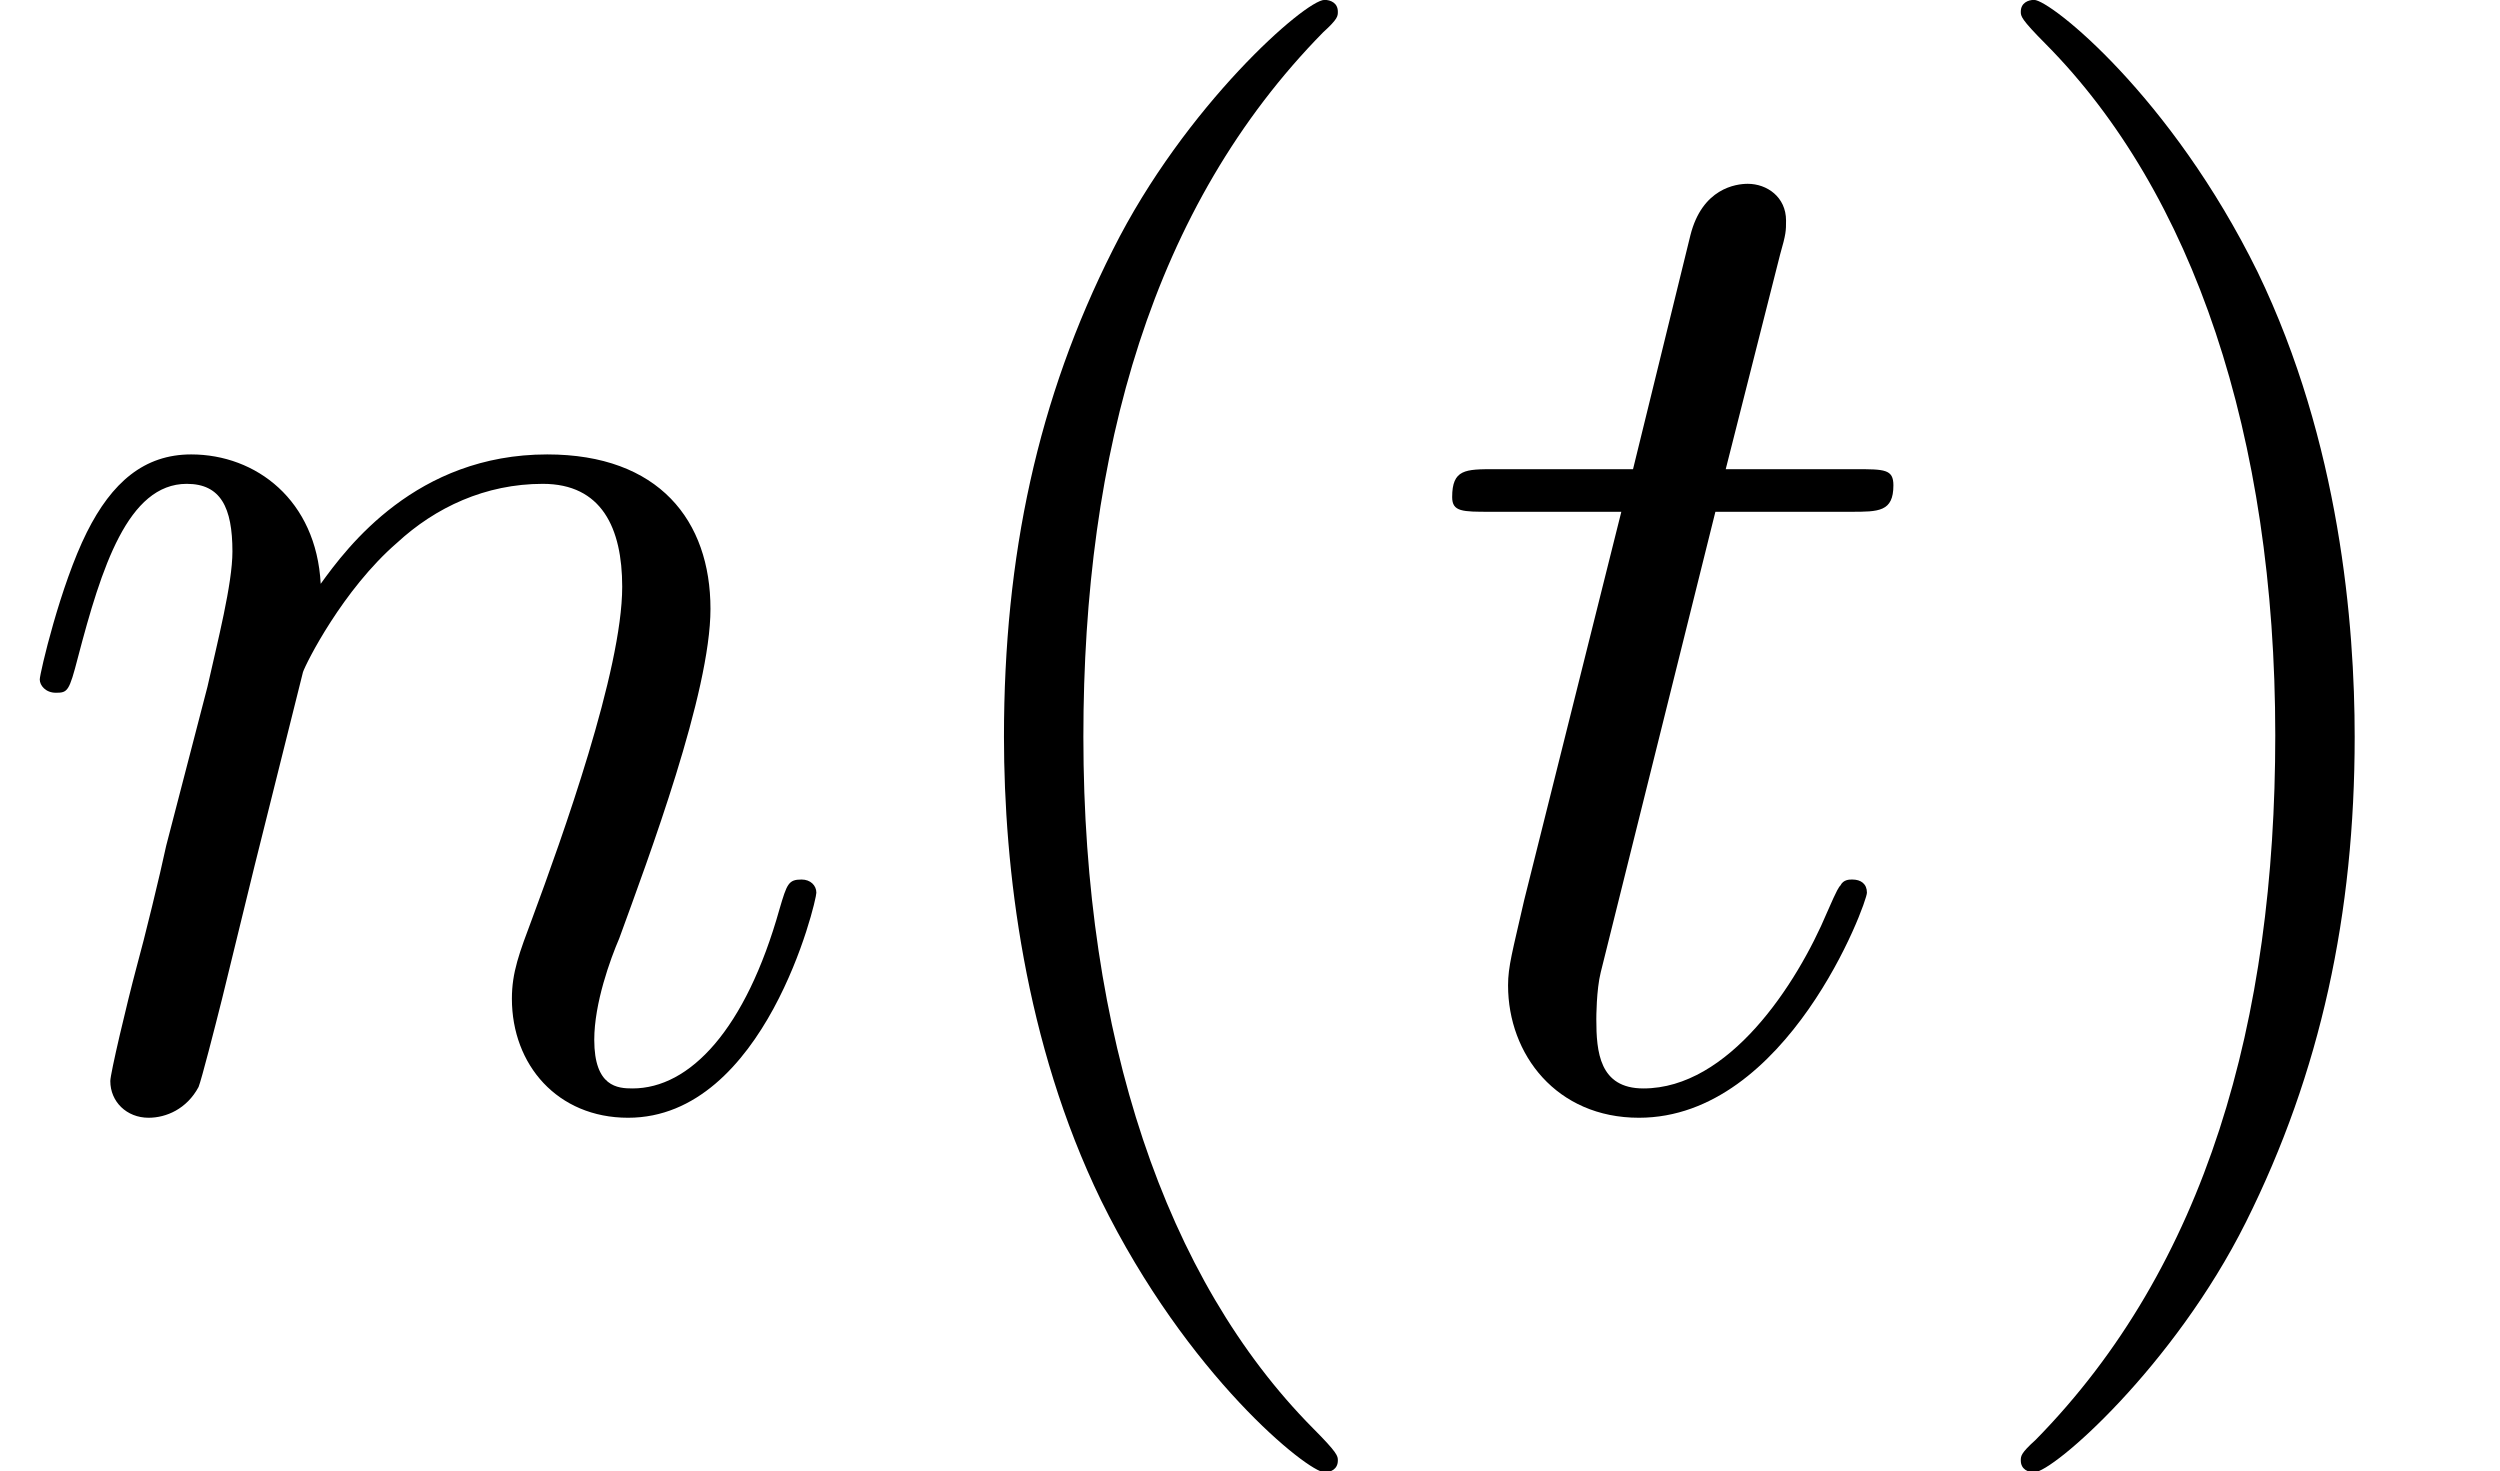
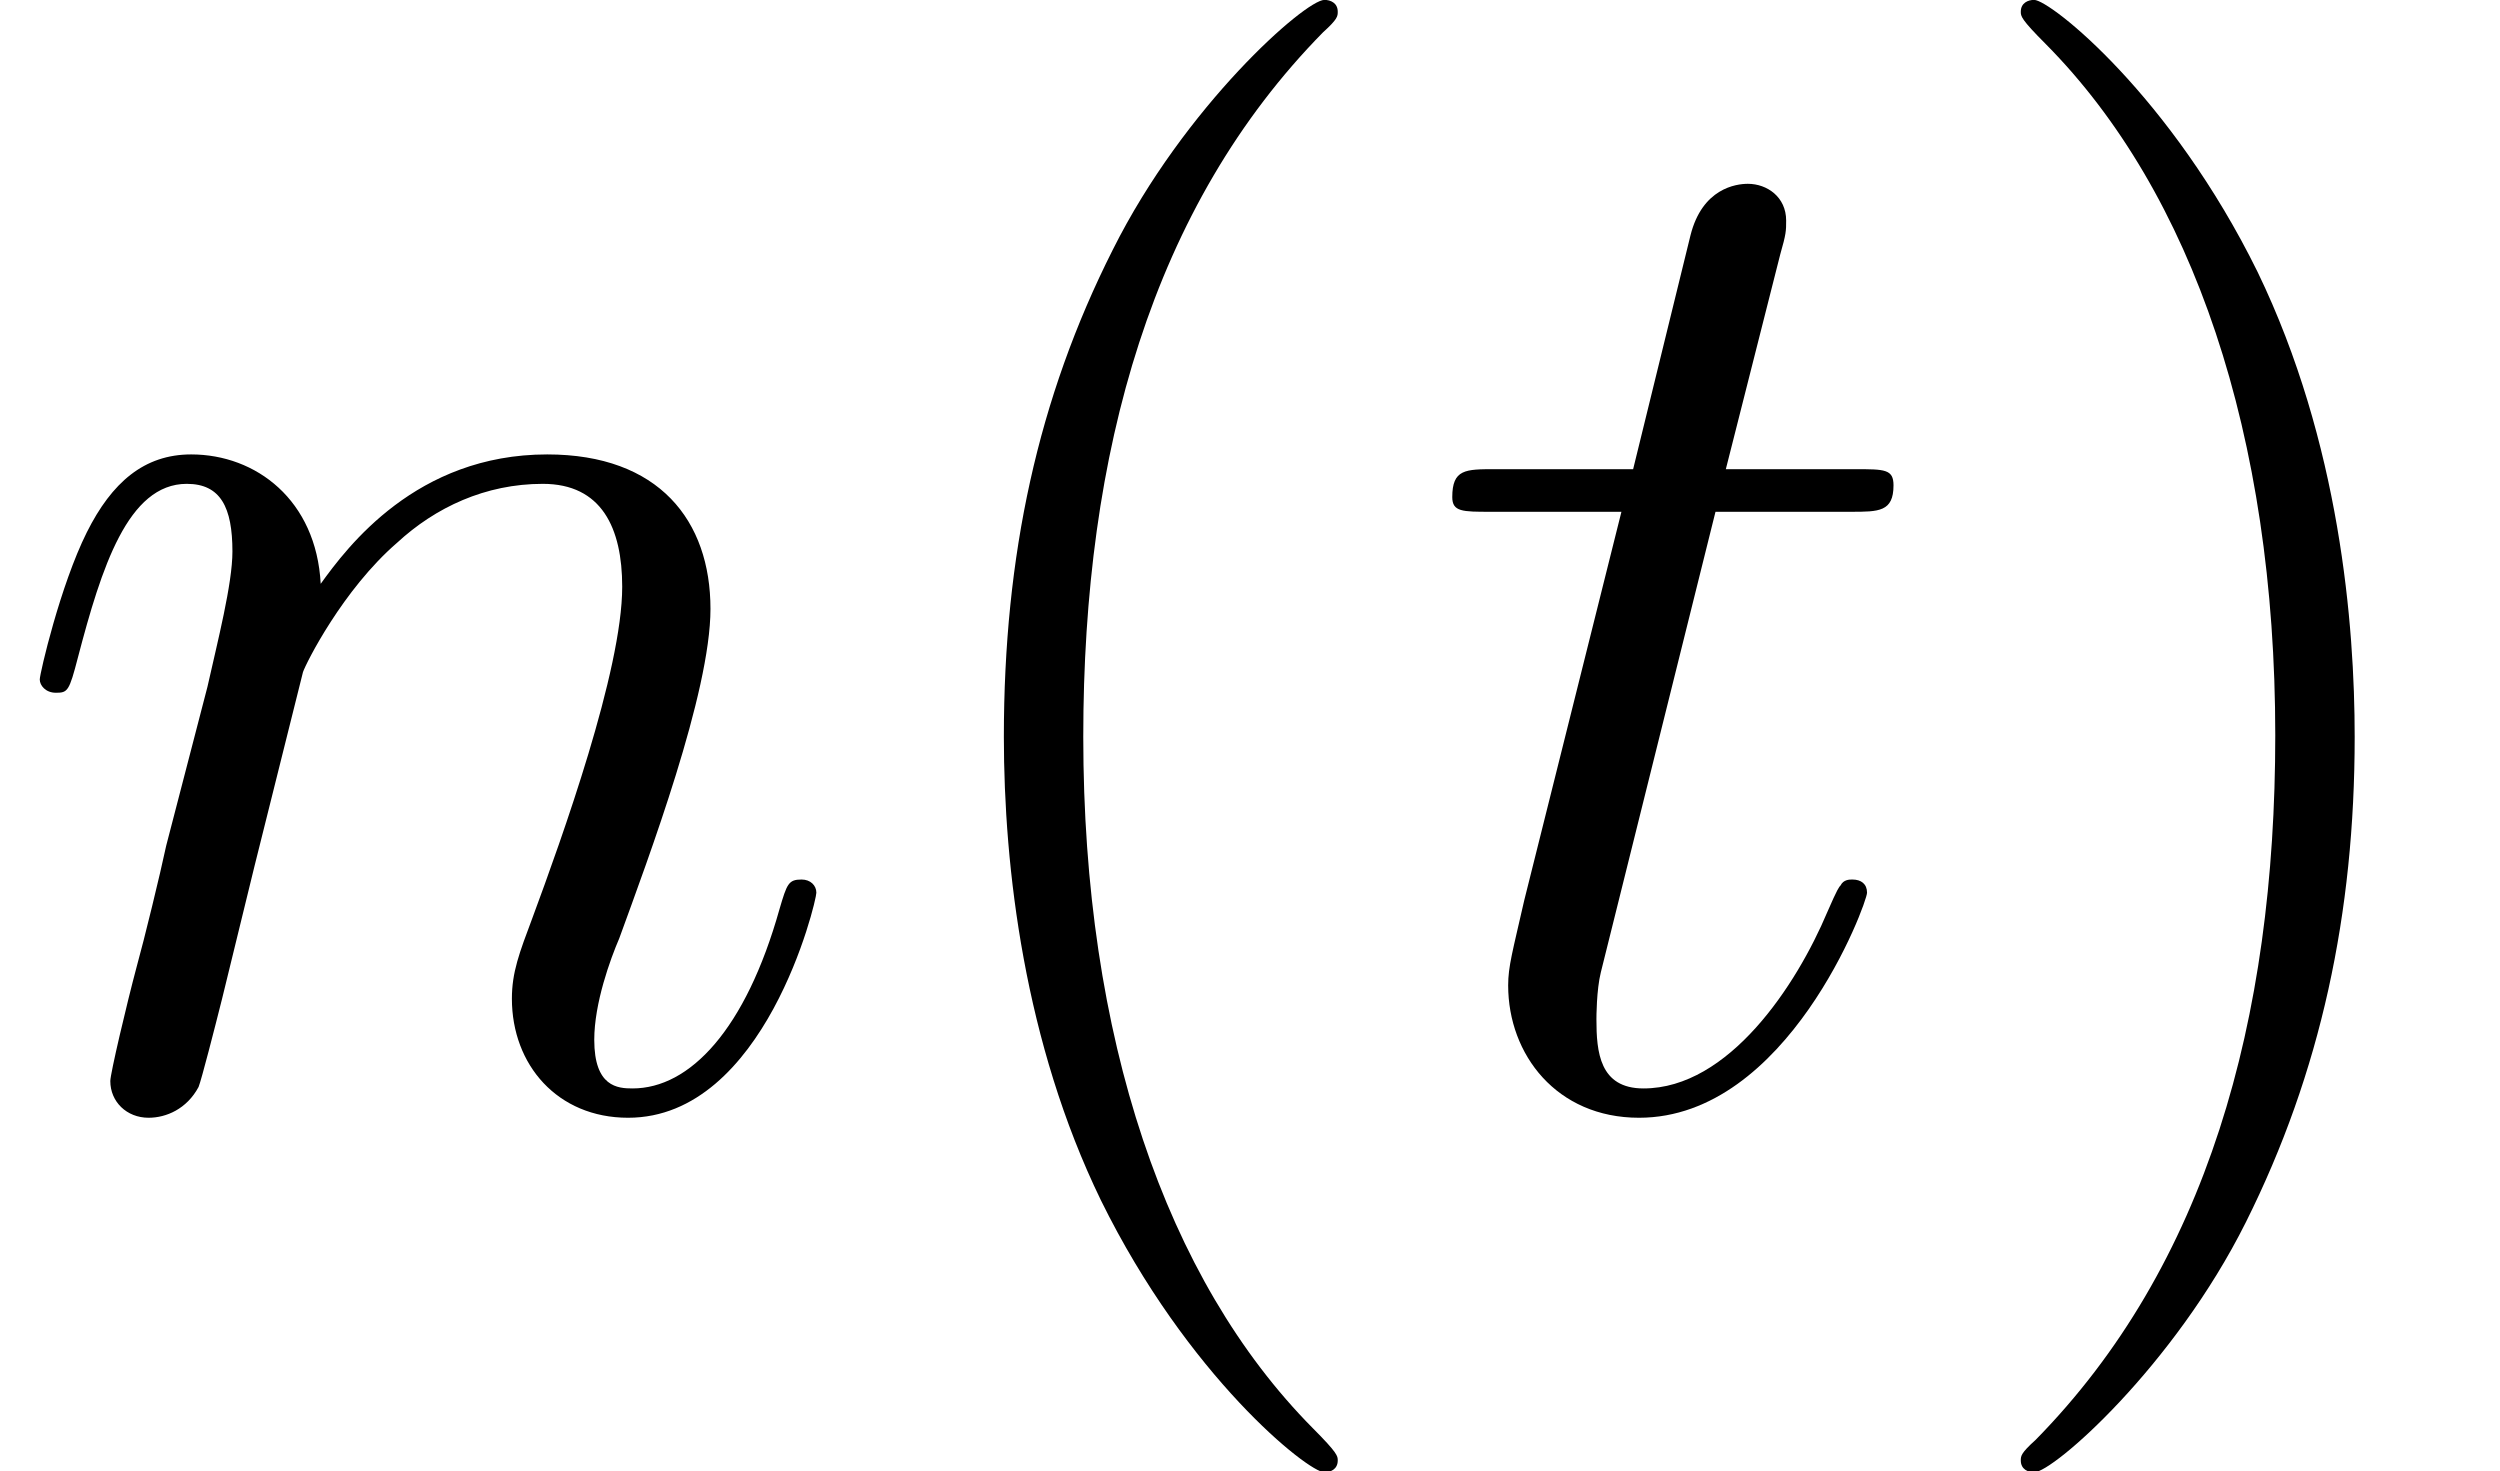
- <svg xmlns="http://www.w3.org/2000/svg" xmlns:xlink="http://www.w3.org/1999/xlink" height="13.948pt" version="1.1" viewBox="56.413 55.293 23.706 13.948" width="23.706pt">
+ <svg xmlns="http://www.w3.org/2000/svg" xmlns:xlink="http://www.w3.org/1999/xlink" version="1.1" width="23.706pt" height="13.948pt" viewBox="56.413 55.293 23.706 13.948">
  <defs>
-     <path d="M2.873 -4.087C2.901 -4.17 3.25 -4.868 3.766 -5.314C4.129 -5.649 4.603 -5.872 5.147 -5.872C5.705 -5.872 5.9 -5.454 5.9 -4.896C5.9 -4.101 5.328 -2.511 5.049 -1.757C4.924 -1.423 4.854 -1.241 4.854 -0.99C4.854 -0.363 5.286 0.139 5.956 0.139C7.253 0.139 7.741 -1.911 7.741 -1.995C7.741 -2.064 7.685 -2.12 7.601 -2.12C7.476 -2.12 7.462 -2.078 7.392 -1.841C7.071 -0.697 6.541 -0.139 5.998 -0.139C5.858 -0.139 5.635 -0.153 5.635 -0.6C5.635 -0.948 5.788 -1.367 5.872 -1.562C6.151 -2.329 6.737 -3.891 6.737 -4.686C6.737 -5.523 6.249 -6.151 5.189 -6.151C3.947 -6.151 3.292 -5.272 3.041 -4.924C2.999 -5.719 2.427 -6.151 1.813 -6.151C1.367 -6.151 1.06 -5.886 0.823 -5.412C0.572 -4.91 0.377 -4.073 0.377 -4.017S0.432 -3.891 0.53 -3.891C0.642 -3.891 0.656 -3.905 0.739 -4.226C0.962 -5.077 1.213 -5.872 1.771 -5.872C2.092 -5.872 2.204 -5.649 2.204 -5.23C2.204 -4.924 2.064 -4.38 1.967 -3.947L1.576 -2.441C1.52 -2.176 1.367 -1.548 1.297 -1.297C1.2 -0.934 1.046 -0.279 1.046 -0.209C1.046 -0.014 1.2 0.139 1.409 0.139C1.576 0.139 1.771 0.056 1.883 -0.153C1.911 -0.223 2.036 -0.711 2.106 -0.99L2.413 -2.246L2.873 -4.087Z" id="g0-110" />
-     <path d="M2.803 -5.607H4.087C4.352 -5.607 4.491 -5.607 4.491 -5.858C4.491 -6.011 4.407 -6.011 4.129 -6.011H2.901L3.417 -8.048C3.473 -8.243 3.473 -8.271 3.473 -8.369C3.473 -8.592 3.292 -8.717 3.11 -8.717C2.999 -8.717 2.678 -8.675 2.566 -8.229L2.022 -6.011H0.711C0.432 -6.011 0.307 -6.011 0.307 -5.746C0.307 -5.607 0.404 -5.607 0.669 -5.607H1.911L0.99 -1.925C0.879 -1.437 0.837 -1.297 0.837 -1.116C0.837 -0.46 1.297 0.139 2.078 0.139C3.487 0.139 4.24 -1.897 4.24 -1.995C4.24 -2.078 4.184 -2.12 4.101 -2.12C4.073 -2.12 4.017 -2.12 3.989 -2.064C3.975 -2.05 3.961 -2.036 3.864 -1.813C3.571 -1.116 2.929 -0.139 2.12 -0.139C1.702 -0.139 1.674 -0.488 1.674 -0.795C1.674 -0.809 1.674 -1.074 1.716 -1.241L2.803 -5.607Z" id="g0-116" />
-     <path d="M4.533 3.389C4.533 3.347 4.533 3.32 4.296 3.082C2.901 1.674 2.12 -0.628 2.12 -3.473C2.12 -6.179 2.776 -8.508 4.394 -10.154C4.533 -10.28 4.533 -10.307 4.533 -10.349C4.533 -10.433 4.463 -10.461 4.407 -10.461C4.226 -10.461 3.082 -9.457 2.399 -8.09C1.688 -6.681 1.367 -5.189 1.367 -3.473C1.367 -2.232 1.562 -0.572 2.287 0.921C3.11 2.594 4.254 3.501 4.407 3.501C4.463 3.501 4.533 3.473 4.533 3.389Z" id="g1-40" />
-     <path d="M3.933 -3.473C3.933 -4.533 3.794 -6.263 3.013 -7.88C2.19 -9.554 1.046 -10.461 0.893 -10.461C0.837 -10.461 0.767 -10.433 0.767 -10.349C0.767 -10.307 0.767 -10.28 1.004 -10.042C2.399 -8.634 3.18 -6.332 3.18 -3.487C3.18 -0.781 2.525 1.548 0.907 3.194C0.767 3.32 0.767 3.347 0.767 3.389C0.767 3.473 0.837 3.501 0.893 3.501C1.074 3.501 2.218 2.497 2.901 1.13C3.612 -0.293 3.933 -1.799 3.933 -3.473Z" id="g1-41" />
+     <path id="g1-40" d="M4.533 3.389C4.533 3.347 4.533 3.32 4.296 3.082C2.901 1.674 2.12-.628 2.12-3.473C2.12-6.179 2.776-8.508 4.394-10.154C4.533-10.279 4.533-10.307 4.533-10.349C4.533-10.433 4.463-10.461 4.407-10.461C4.226-10.461 3.082-9.457 2.399-8.09C1.688-6.681 1.367-5.189 1.367-3.473C1.367-2.232 1.562-.572 2.287 .921C3.11 2.594 4.254 3.501 4.407 3.501C4.463 3.501 4.533 3.473 4.533 3.389Z" />
+     <path id="g1-41" d="M3.933-3.473C3.933-4.533 3.794-6.263 3.013-7.88C2.19-9.554 1.046-10.461 .893-10.461C.837-10.461 .767-10.433 .767-10.349C.767-10.307 .767-10.279 1.004-10.042C2.399-8.634 3.18-6.332 3.18-3.487C3.18-.781 2.525 1.548 .907 3.194C.767 3.32 .767 3.347 .767 3.389C.767 3.473 .837 3.501 .893 3.501C1.074 3.501 2.218 2.497 2.901 1.13C3.612-.293 3.933-1.799 3.933-3.473Z" />
+     <path id="g0-110" d="M2.873-4.087C2.901-4.17 3.25-4.868 3.766-5.314C4.129-5.649 4.603-5.872 5.147-5.872C5.705-5.872 5.9-5.454 5.9-4.896C5.9-4.101 5.328-2.511 5.049-1.757C4.924-1.423 4.854-1.241 4.854-.99C4.854-.363 5.286 .139 5.956 .139C7.253 .139 7.741-1.911 7.741-1.995C7.741-2.064 7.685-2.12 7.601-2.12C7.476-2.12 7.462-2.078 7.392-1.841C7.071-.697 6.541-.139 5.998-.139C5.858-.139 5.635-.153 5.635-.6C5.635-.948 5.788-1.367 5.872-1.562C6.151-2.329 6.737-3.891 6.737-4.686C6.737-5.523 6.249-6.151 5.189-6.151C3.947-6.151 3.292-5.272 3.041-4.924C2.999-5.719 2.427-6.151 1.813-6.151C1.367-6.151 1.06-5.886 .823-5.412C.572-4.91 .377-4.073 .377-4.017S.432-3.891 .53-3.891C.642-3.891 .656-3.905 .739-4.226C.962-5.077 1.213-5.872 1.771-5.872C2.092-5.872 2.204-5.649 2.204-5.23C2.204-4.924 2.064-4.38 1.967-3.947L1.576-2.441C1.52-2.176 1.367-1.548 1.297-1.297C1.2-.934 1.046-.279 1.046-.209C1.046-.014 1.2 .139 1.409 .139C1.576 .139 1.771 .056 1.883-.153C1.911-.223 2.036-.711 2.106-.99L2.413-2.246L2.873-4.087Z" />
+     <path id="g0-116" d="M2.803-5.607H4.087C4.352-5.607 4.491-5.607 4.491-5.858C4.491-6.011 4.407-6.011 4.129-6.011H2.901L3.417-8.048C3.473-8.243 3.473-8.271 3.473-8.369C3.473-8.592 3.292-8.717 3.11-8.717C2.999-8.717 2.678-8.675 2.566-8.229L2.022-6.011H.711C.432-6.011 .307-6.011 .307-5.746C.307-5.607 .404-5.607 .669-5.607H1.911L.99-1.925C.879-1.437 .837-1.297 .837-1.116C.837-.46 1.297 .139 2.078 .139C3.487 .139 4.24-1.897 4.24-1.995C4.24-2.078 4.184-2.12 4.101-2.12C4.073-2.12 4.017-2.12 3.989-2.064C3.975-2.05 3.961-2.036 3.864-1.813C3.571-1.116 2.929-.139 2.12-.139C1.702-.139 1.674-.488 1.674-.795C1.674-.809 1.674-1.074 1.716-1.241L2.803-5.607Z" />
  </defs>
  <g id="page1">
-     <use x="56.413" xlink:href="#g0-110" y="65.753" />
-     <use x="64.566" xlink:href="#g1-40" y="65.753" />
-     <use x="69.876" xlink:href="#g0-116" y="65.753" />
-     <use x="74.808" xlink:href="#g1-41" y="65.753" />
+     <use x="56.413" y="65.753" xlink:href="#g0-110" />
+     <use x="64.565" y="65.753" xlink:href="#g1-40" />
+     <use x="69.877" y="65.753" xlink:href="#g0-116" />
+     <use x="74.808" y="65.753" xlink:href="#g1-41" />
  </g>
</svg>
